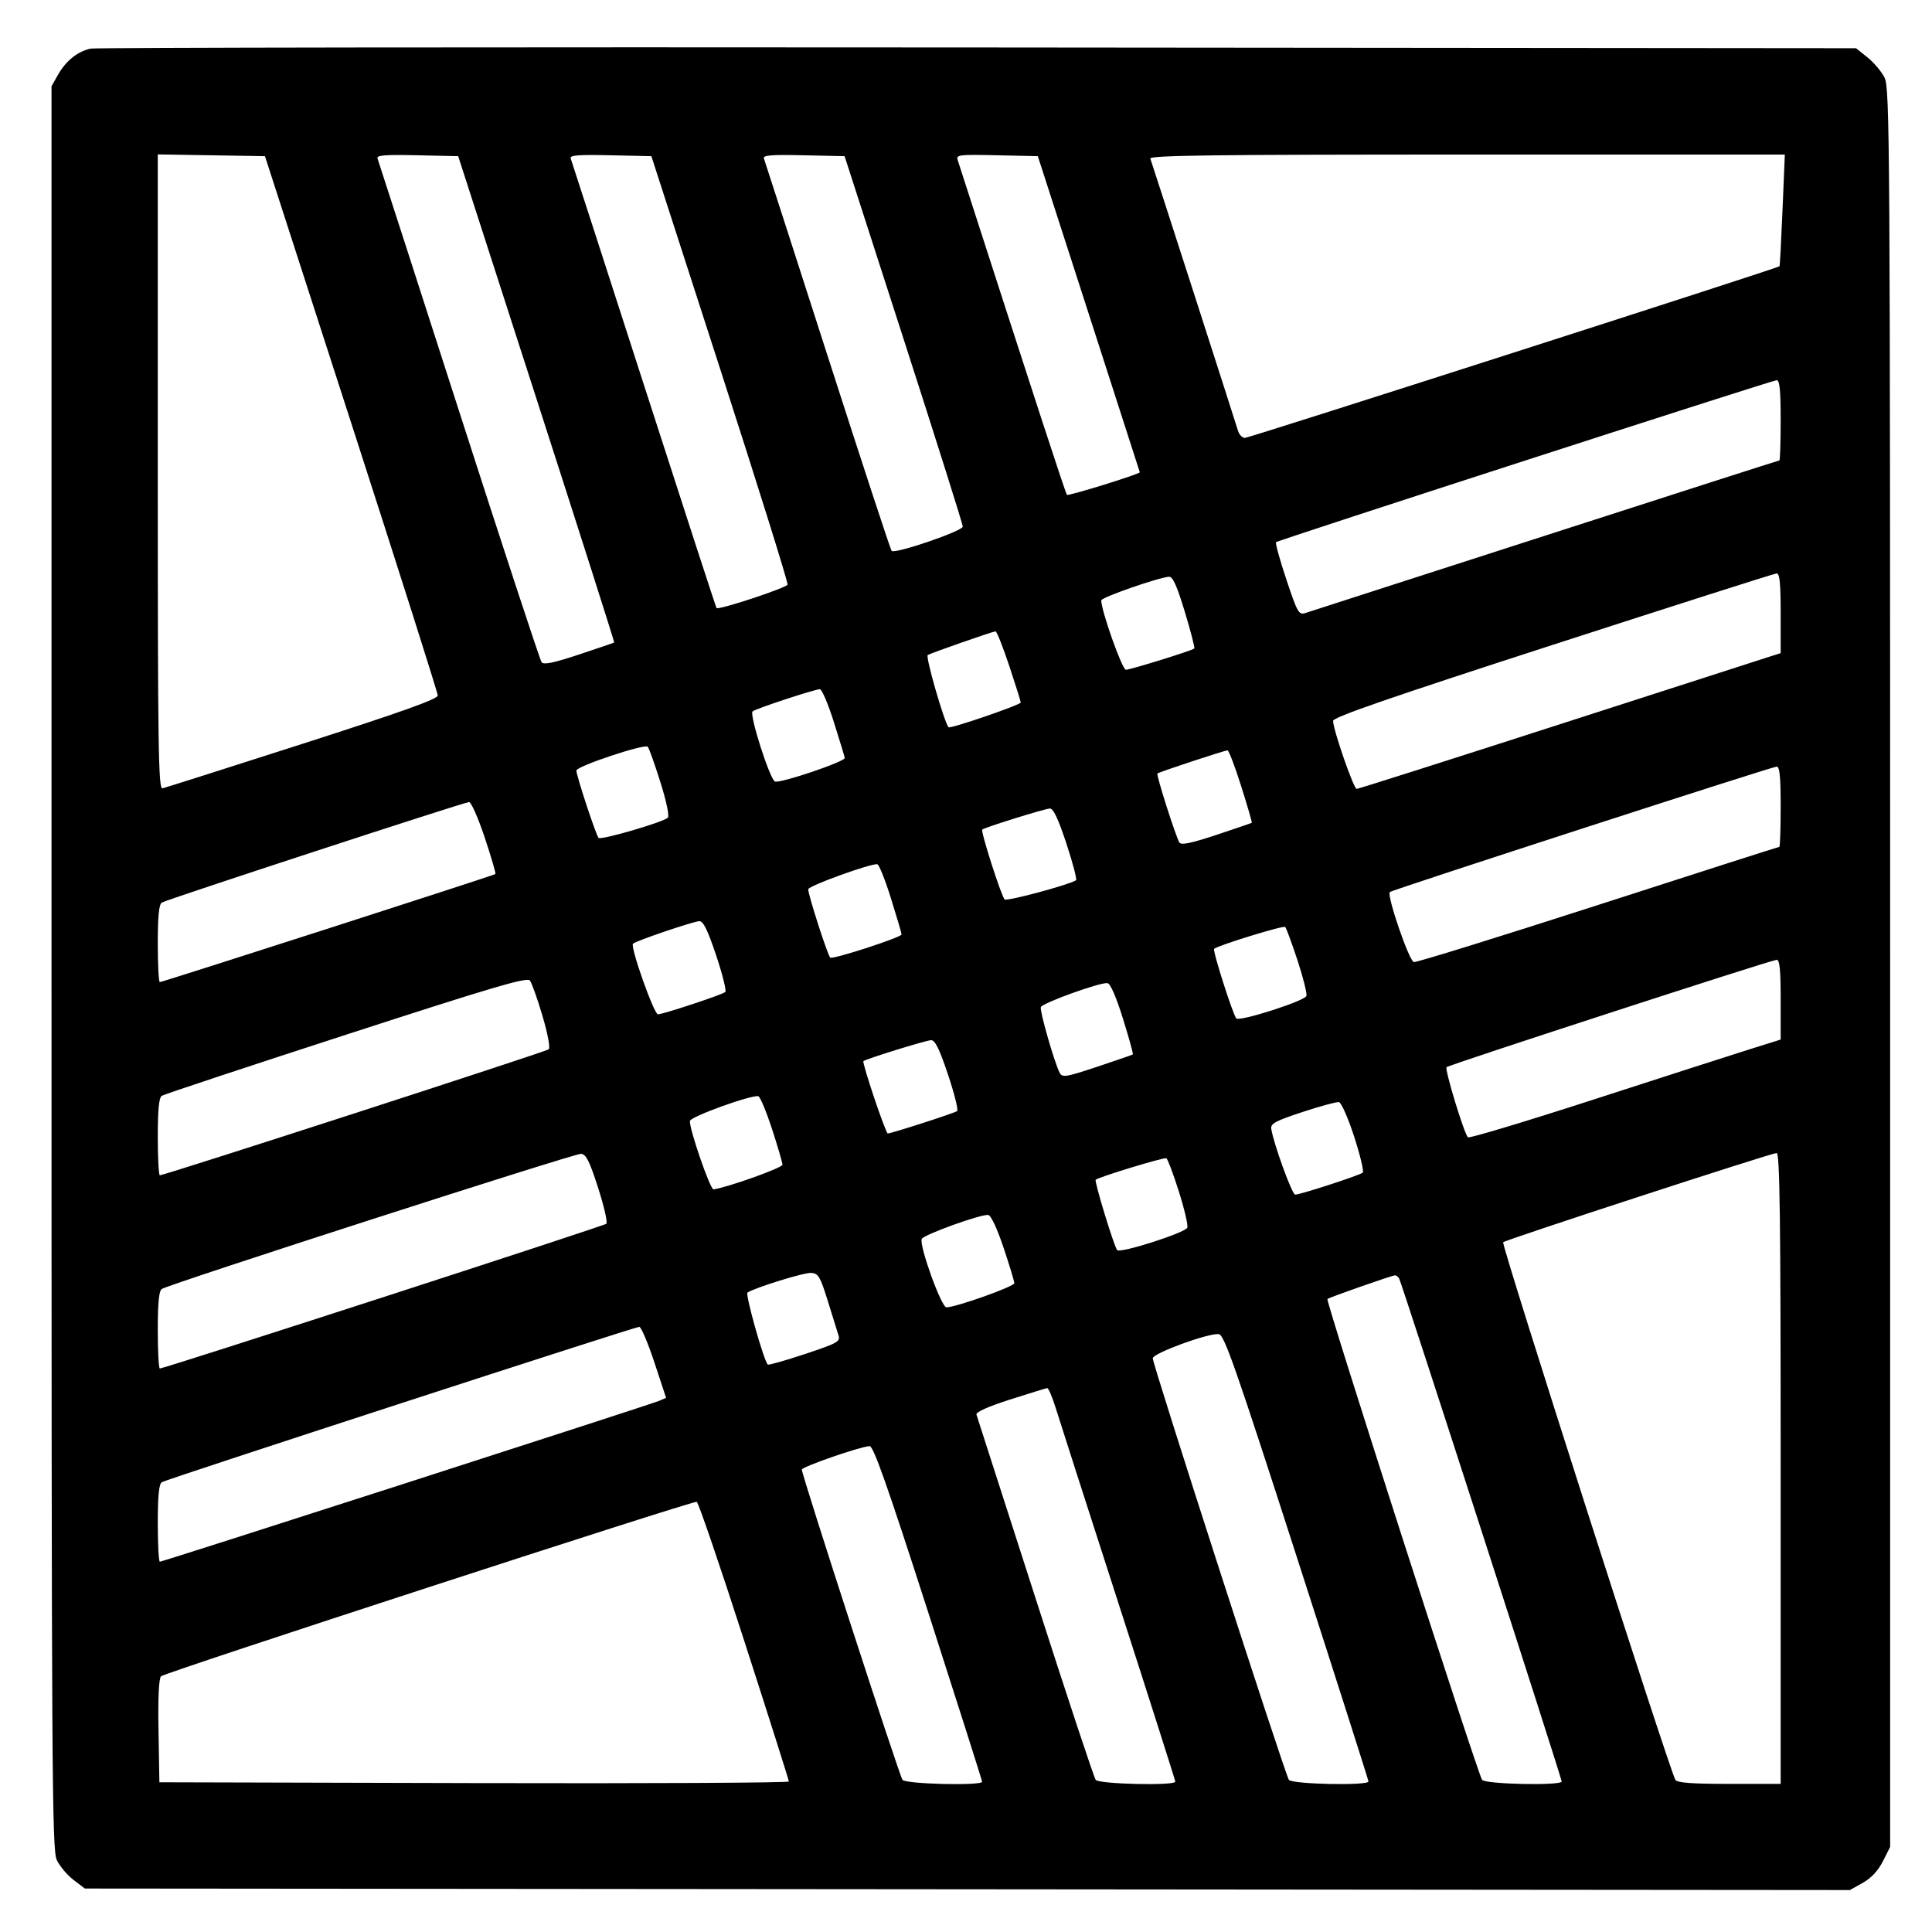
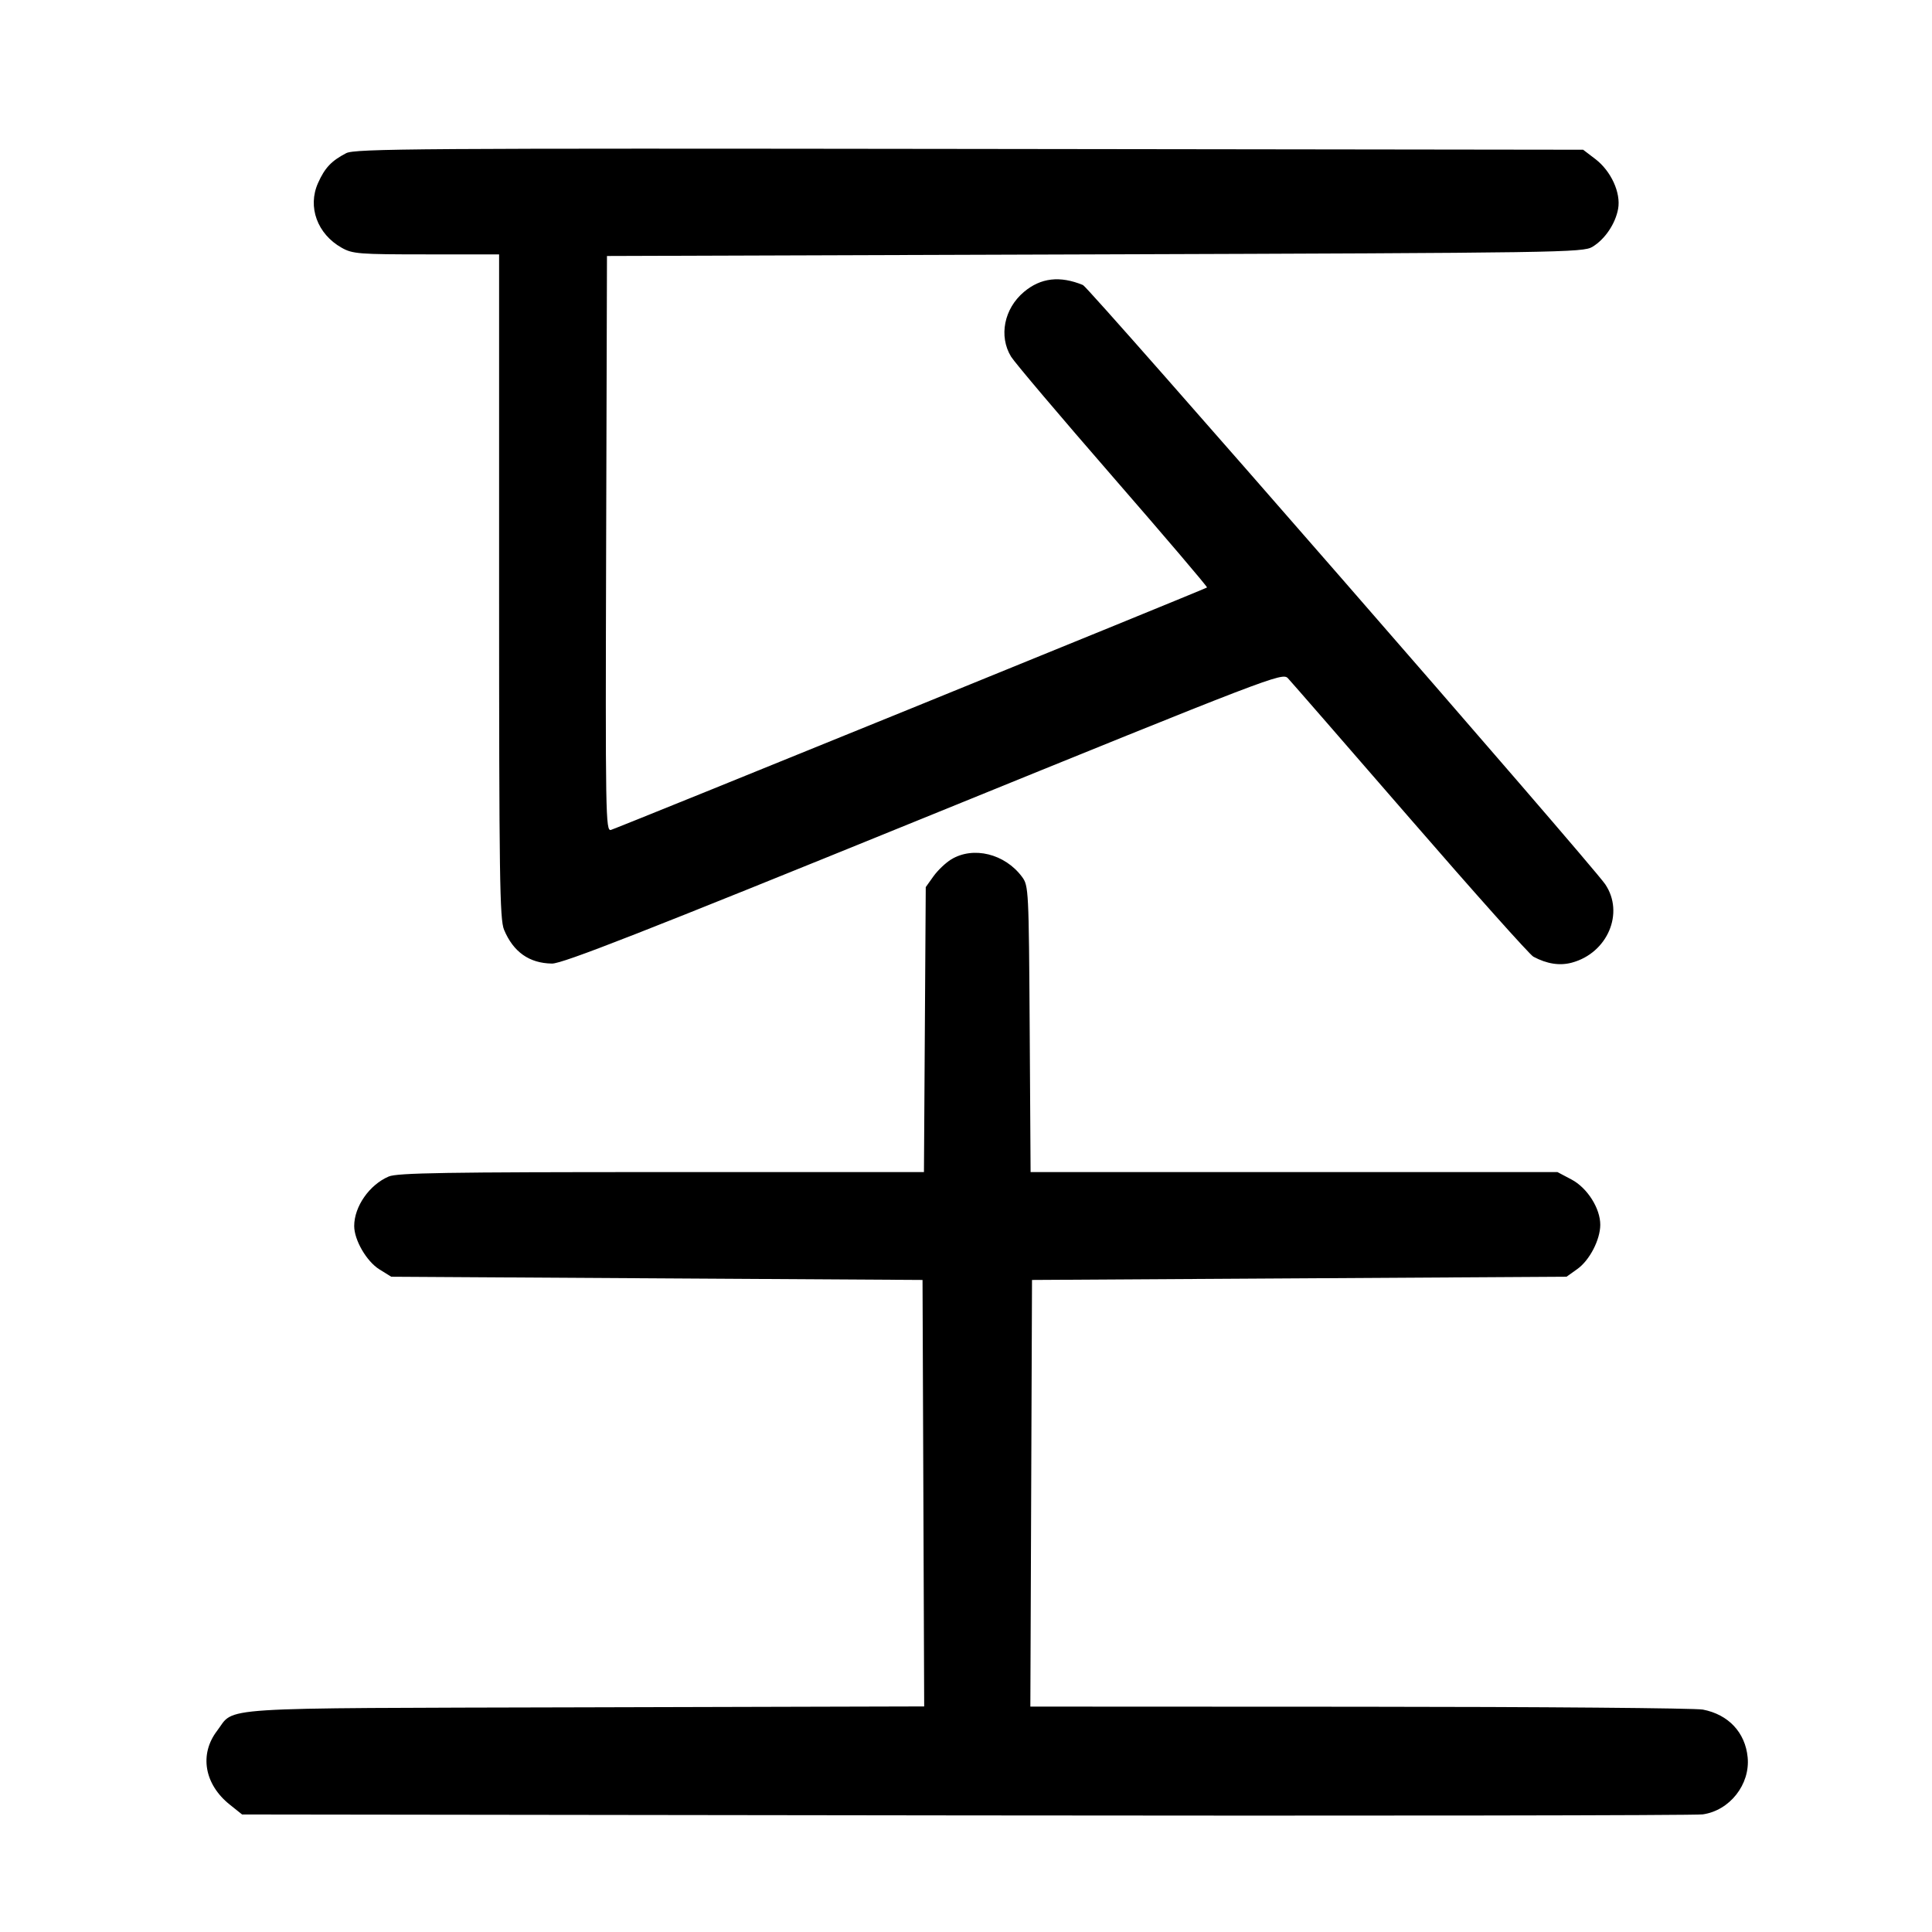
<svg xmlns="http://www.w3.org/2000/svg" width="1000" height="1000" viewBox="0 0 1000 1000" version="1.1" id="svg5">
-   <path d="M46.989 25.157 C 40.310 26.523,34.197 31.379,30.113 38.560 L 26.667 44.621 26.667 500.808 C 26.667 920.246,26.887 957.460,29.401 962.759 C 30.905 965.928,34.784 970.542,38.021 973.011 L 43.907 977.500 500.704 977.894 L 957.500 978.289 964.167 974.554 C 968.556 972.095,972.114 968.282,974.583 963.390 L 978.333 955.960 978.331 500.897 C 978.328 70.950,978.167 45.518,975.414 40.119 C 973.811 36.975,969.839 32.279,966.586 29.682 L 960.671 24.961 506.250 24.564 C 256.318 24.345,49.651 24.612,46.989 25.157 M181.859 219.167 C 206.453 295.250,226.582 358.625,226.591 360.000 C 226.602 361.829,207.802 368.541,156.574 385.000 C 118.056 397.375,85.445 407.742,84.104 408.039 C 81.978 408.509,81.667 387.576,81.667 244.249 L 81.667 79.919 109.405 80.376 L 137.143 80.833 181.859 219.167 M277.728 206.547 C 300.040 275.689,318.117 332.396,317.898 332.562 C 317.679 332.729,309.474 335.529,299.665 338.784 C 286.534 343.142,281.434 344.193,280.330 342.769 C 279.506 341.704,260.241 283.083,237.518 212.500 C 214.796 141.917,195.845 83.206,195.404 82.032 C 194.774 80.352,199.134 79.997,215.882 80.365 L 237.161 80.833 277.728 206.547 M372.709 190.833 C 392.266 251.333,407.986 301.628,407.641 302.599 C 407.037 304.302,371.955 315.880,370.879 314.732 C 370.587 314.421,353.665 262.417,333.274 199.167 C 312.883 135.917,295.840 83.206,295.401 82.032 C 294.774 80.352,299.134 79.997,315.878 80.365 L 337.151 80.833 372.709 190.833 M467.747 175.617 C 484.569 227.748,498.333 271.371,498.333 272.557 C 498.333 274.863,463.239 286.863,461.505 285.150 C 460.958 284.609,446.041 239.167,428.356 184.167 C 410.671 129.167,395.842 83.206,395.403 82.032 C 394.774 80.352,399.134 79.997,415.882 80.365 L 437.160 80.833 467.747 175.617 M563.548 162.500 C 578.054 207.417,589.940 244.292,589.961 244.446 C 590.086 245.344,552.968 256.857,552.252 256.141 C 551.550 255.439,536.468 209.227,495.701 82.866 C 494.811 80.110,496.254 79.932,515.959 80.366 L 537.175 80.833 563.548 162.500 M922.628 108.728 C 921.971 124.528,921.267 137.622,921.064 137.825 C 920.057 138.832,646.496 226.667,644.366 226.667 C 643.005 226.667,641.389 224.979,640.775 222.917 C 639.271 217.869,596.385 84.725,595.411 82.083 C 594.800 80.426,628.263 80.000,759.233 80.000 L 923.823 80.000 922.628 108.728 M921.667 217.500 C 921.667 228.958,921.365 238.333,920.996 238.333 C 920.627 238.333,866.065 255.850,799.746 277.258 C 733.427 298.667,677.550 316.695,675.575 317.321 C 672.260 318.370,671.510 317.035,665.819 299.957 C 662.428 289.782,660.020 281.092,660.466 280.645 C 661.518 279.593,916.839 196.977,919.583 196.800 C 921.146 196.700,921.667 201.873,921.667 217.500 M921.667 317.371 L 921.667 338.075 916.250 339.782 C 913.271 340.721,864.230 356.530,807.270 374.912 C 750.309 393.294,703.031 408.333,702.207 408.333 C 700.654 408.333,690.000 377.605,690.000 373.126 C 690.000 371.240,719.167 361.146,803.750 333.760 C 866.313 313.503,918.438 296.871,919.583 296.798 C 921.145 296.700,921.667 301.848,921.667 317.371 M613.267 316.695 C 616.328 326.795,618.532 335.336,618.166 335.676 C 617.006 336.754,585.059 346.667,582.745 346.667 C 580.850 346.667,570.000 316.095,570.000 310.757 C 570.000 309.224,599.561 298.919,605.101 298.520 C 607.010 298.383,609.185 303.223,613.267 316.695 M522.362 344.586 C 525.646 354.442,528.333 363.005,528.333 363.615 C 528.333 364.836,491.758 377.371,490.963 376.423 C 488.685 373.706,478.928 339.829,480.198 339.044 C 481.886 338.001,513.353 327.012,515.279 326.793 C 515.891 326.724,519.078 334.731,522.362 344.586 M431.609 373.750 C 434.573 383.146,437.111 391.490,437.249 392.292 C 437.573 394.174,403.892 405.571,401.133 404.512 C 398.505 403.504,387.752 369.885,389.526 368.223 C 390.966 366.874,421.385 356.841,424.360 356.734 C 425.384 356.697,428.646 364.354,431.609 373.750 M341.762 404.667 C 344.926 414.719,346.544 422.423,345.666 423.254 C 343.187 425.603,310.975 434.985,309.819 433.695 C 308.444 432.161,298.333 401.470,298.333 398.829 C 298.333 396.637,333.495 384.906,335.263 386.507 C 335.866 387.053,338.791 395.225,341.762 404.667 M642.441 406.944 C 645.683 417.180,648.147 425.699,647.917 425.876 C 647.688 426.053,639.446 428.871,629.603 432.138 C 616.606 436.452,611.370 437.543,610.480 436.123 C 608.601 433.126,598.375 401.069,599.075 400.370 C 599.806 399.638,633.631 388.469,635.358 388.389 C 636.013 388.358,639.200 396.708,642.441 406.944 M921.667 417.500 C 921.667 428.958,921.357 438.333,920.979 438.333 C 920.600 438.333,878.426 451.855,827.259 468.381 C 776.092 484.908,733.140 498.220,731.811 497.964 C 729.351 497.490,717.676 463.445,719.381 461.720 C 720.466 460.622,916.701 396.991,919.583 396.803 C 921.146 396.701,921.667 401.872,921.667 417.500 M250.868 433.438 C 254.247 443.579,256.747 452.116,256.423 452.408 C 255.655 453.100,84.100 508.333,82.719 508.333 C 82.140 508.333,81.667 499.378,81.667 488.432 C 81.667 474.391,82.277 468.133,83.741 467.182 C 86.082 465.660,239.760 415.381,242.779 415.149 C 243.849 415.067,247.489 423.297,250.868 433.438 M551.981 436.660 C 555.311 446.740,557.540 455.283,556.934 455.645 C 552.729 458.157,521.013 466.659,519.987 465.550 C 518.173 463.587,507.506 430.265,508.415 429.397 C 509.549 428.313,540.456 418.674,543.380 418.492 C 545.184 418.379,547.689 423.671,551.981 436.660 M461.204 465.129 C 464.190 474.683,466.641 483.025,466.650 483.666 C 466.671 485.142,431.316 496.647,429.744 495.675 C 428.539 494.930,418.333 463.286,418.333 460.295 C 418.333 458.543,451.264 446.637,454.136 447.351 C 455.037 447.575,458.217 455.575,461.204 465.129 M370.679 494.507 C 373.964 504.319,376.093 512.851,375.410 513.466 C 373.868 514.854,343.212 525.000,340.560 525.000 C 338.471 525.000,326.104 490.022,327.637 488.451 C 329.014 487.042,358.715 476.950,361.936 476.798 C 364.006 476.700,366.212 481.169,370.679 494.507 M671.616 497.140 C 674.566 506.109,676.619 514.387,676.178 515.536 C 675.172 518.157,641.546 528.917,639.911 527.141 C 638.163 525.241,627.523 491.905,628.415 491.119 C 630.468 489.309,664.308 478.891,665.209 479.792 C 665.783 480.365,668.666 488.171,671.616 497.140 M921.667 517.371 L 921.667 538.074 905.417 543.176 C 896.479 545.982,860.297 557.633,825.011 569.066 C 789.725 580.500,760.372 589.325,759.782 588.678 C 757.699 586.393,747.677 553.434,748.741 552.370 C 749.974 551.137,916.402 497.003,919.583 496.800 C 921.145 496.700,921.667 501.848,921.667 517.371 M280.784 525.812 C 283.528 535.105,284.880 542.373,284.006 543.136 C 282.605 544.359,85.118 608.333,82.744 608.333 C 82.152 608.333,81.667 599.378,81.667 588.432 C 81.667 574.360,82.276 568.135,83.746 567.182 C 84.890 566.440,127.828 552.203,179.163 535.543 C 255.640 510.724,272.821 505.663,274.278 507.527 C 275.256 508.778,278.183 517.006,280.784 525.812 M581.247 527.257 C 584.345 537.204,586.644 545.535,586.356 545.771 C 586.069 546.006,577.769 548.875,567.912 552.147 C 551.632 557.550,549.853 557.839,548.501 555.298 C 545.841 550.297,538.077 523.269,538.735 521.296 C 539.440 519.179,569.413 508.375,573.224 508.864 C 574.722 509.056,577.720 515.928,581.247 527.257 M490.679 556.174 C 493.964 565.986,496.093 574.494,495.410 575.082 C 494.247 576.081,461.429 586.667,459.495 586.667 C 458.411 586.667,446.083 550.009,446.911 549.247 C 448.143 548.112,479.296 538.464,481.936 538.400 C 483.990 538.351,486.248 542.941,490.679 556.174 M399.573 584.300 C 402.547 593.393,404.984 601.749,404.990 602.868 C 404.998 604.455,376.773 614.543,369.324 615.616 C 367.607 615.863,356.550 583.737,357.125 580.172 C 357.484 577.945,388.891 566.605,392.500 567.400 C 393.417 567.602,396.600 575.207,399.573 584.300 M700.908 588.299 C 704.021 597.905,706.028 606.293,705.367 606.938 C 704.006 608.268,673.103 618.333,670.382 618.333 C 668.775 618.333,659.222 592.055,658.004 584.286 C 657.579 581.577,660.120 580.208,674.167 575.577 C 683.333 572.555,691.827 570.252,693.041 570.458 C 694.255 570.664,697.795 578.693,700.908 588.299 M309.592 614.833 C 312.659 624.366,314.567 632.729,313.834 633.418 C 312.594 634.583,85.085 708.333,82.733 708.333 C 82.146 708.333,81.667 699.378,81.667 688.432 C 81.667 674.375,82.277 668.134,83.744 667.182 C 87.789 664.556,297.551 596.921,300.758 597.208 C 303.357 597.441,305.147 601.012,309.592 614.833 M921.667 760.000 L 921.667 923.333 895.098 923.333 C 875.674 923.333,868.167 922.773,867.182 921.250 C 864.307 916.809,776.936 644.100,778.031 642.988 C 779.305 641.694,916.219 597.022,919.583 596.802 C 921.237 596.695,921.667 630.372,921.667 760.000 M610.166 616.679 C 613.048 625.769,615.019 634.212,614.548 635.442 C 613.541 638.066,579.786 648.868,578.237 647.062 C 576.647 645.208,566.339 611.439,567.123 610.655 C 568.519 609.259,602.547 598.897,603.714 599.512 C 604.381 599.864,607.285 607.589,610.166 616.679 M519.435 645.769 C 522.496 654.901,525.000 663.179,525.000 664.165 C 525.000 665.915,494.771 676.667,489.852 676.667 C 487.252 676.667,475.816 645.051,477.063 641.310 C 477.769 639.194,507.727 628.370,511.518 628.862 C 512.917 629.043,516.125 635.895,519.435 645.769 M428.451 673.333 C 430.864 681.125,433.353 689.116,433.982 691.092 C 435.036 694.408,433.706 695.155,416.624 700.848 C 406.449 704.238,397.799 706.688,397.402 706.291 C 395.278 704.167,385.614 669.817,386.915 669.013 C 391.345 666.275,416.405 658.557,419.948 658.839 C 423.585 659.129,424.572 660.812,428.451 673.333 M724.163 661.661 C 725.370 663.614,808.302 920.243,808.321 922.083 C 808.344 924.346,768.908 923.549,767.127 921.250 C 764.920 918.401,686.097 673.348,687.073 672.371 C 687.863 671.582,719.858 660.360,721.985 660.126 C 722.618 660.057,723.599 660.748,724.163 661.661 M338.679 705.089 L 344.765 723.512 341.133 725.084 C 336.713 726.997,84.258 808.333,82.741 808.333 C 82.150 808.333,81.667 799.378,81.667 788.432 C 81.667 774.378,82.277 768.134,83.743 767.182 C 86.018 765.704,328.104 686.935,330.880 686.769 C 331.822 686.713,335.331 694.957,338.679 705.089 M671.199 805.833 C 691.607 869.083,708.312 921.396,708.319 922.083 C 708.345 924.347,668.908 923.549,667.132 921.250 C 665.231 918.789,596.667 706.470,596.667 703.045 C 596.667 700.471,625.174 690.020,630.796 690.533 C 633.640 690.792,639.174 706.585,671.199 805.833 M546.423 728.750 C 548.196 734.479,562.851 780.083,578.990 830.092 C 595.129 880.101,608.333 921.539,608.333 922.176 C 608.333 924.376,568.862 923.490,567.131 921.250 C 566.245 920.104,552.151 877.542,535.810 826.667 C 519.469 775.792,505.788 733.273,505.408 732.180 C 504.971 730.923,511.350 728.070,522.776 724.410 C 532.707 721.229,541.366 718.560,542.016 718.480 C 542.667 718.399,544.650 723.021,546.423 728.750 M480.504 834.721 C 495.810 882.234,508.333 921.609,508.333 922.221 C 508.333 924.391,468.840 923.460,467.132 921.250 C 465.497 919.134,414.976 763.427,415.029 760.670 C 415.058 759.206,444.928 748.838,450.087 748.502 C 452.068 748.373,459.202 768.597,480.504 834.721 M385.197 849.238 C 397.903 888.615,408.307 921.400,408.316 922.092 C 408.326 922.784,335.021 923.159,245.417 922.925 L 82.500 922.500 82.040 895.960 C 81.741 878.773,82.206 868.794,83.358 867.642 C 85.278 865.722,358.205 776.833,360.631 777.338 C 361.436 777.506,372.491 809.861,385.197 849.238 " stroke="none" fill-rule="evenodd" fill="#000000" />
+   <path d="M179.170 79.285 C 171.482 83.305,168.137 86.858,164.605 94.754 C 159.091 107.081,164.241 121.149,176.865 128.245 C 182.508 131.416,185.716 131.667,220.644 131.667 L 258.333 131.667 258.333 303.387 C 258.333 454.149,258.646 475.856,260.897 481.243 C 265.706 492.752,273.944 498.568,285.690 498.746 C 291.124 498.828,332.593 482.589,478.137 423.383 C 658.510 350.010,663.739 348.003,666.609 351.041 C 668.232 352.760,696.709 385.479,729.890 423.750 C 763.070 462.020,791.774 494.165,793.675 495.183 C 800.677 498.930,807.304 499.957,813.582 498.266 C 832.084 493.284,840.916 472.517,830.845 457.676 C 823.641 447.061,563.737 148.849,560.544 147.535 C 548.599 142.620,538.693 143.775,529.992 151.096 C 519.698 159.758,516.866 174.005,523.330 184.608 C 525.154 187.600,548.854 215.586,575.995 246.797 C 603.137 278.009,625.079 303.784,624.755 304.076 C 623.901 304.847,319.718 428.568,316.241 429.559 C 313.465 430.351,313.337 422.796,313.741 281.447 L 314.167 132.500 566.667 131.667 C 808.328 130.869,819.385 130.701,824.243 127.758 C 830.726 123.831,836.123 115.844,837.534 108.087 C 839.041 99.804,833.881 88.525,825.745 82.319 L 819.426 77.500 501.797 77.087 C 216.111 76.715,183.664 76.936,179.170 79.285 M492.314 444.841 C 489.462 446.580,485.337 450.515,483.148 453.585 L 479.167 459.167 478.700 532.917 L 478.234 606.667 342.397 606.667 C 230.761 606.667,205.604 607.076,201.196 608.961 C 191.187 613.244,183.333 624.508,183.333 634.582 C 183.333 641.856,189.753 652.907,196.368 657.020 L 202.500 660.833 340.000 661.667 L 477.500 662.500 477.929 772.873 L 478.357 883.245 302.929 883.706 C 107.060 884.220,121.972 883.266,112.335 895.902 C 103.087 908.026,105.759 923.543,118.905 934.048 L 125.309 939.167 499.738 939.653 C 705.674 939.921,877.386 939.683,881.320 939.124 C 895.290 937.140,905.933 923.632,904.585 909.600 C 903.348 896.728,894.642 887.434,881.430 884.882 C 877.435 884.110,797.474 883.446,703.738 883.406 L 533.310 883.333 533.738 772.917 L 534.167 662.500 672.500 661.667 L 810.833 660.833 816.444 656.832 C 822.752 652.333,828.242 641.763,828.297 634.012 C 828.357 625.506,821.597 614.840,813.400 610.505 L 806.142 606.667 669.788 606.667 L 533.433 606.667 532.967 532.620 C 532.512 460.474,532.411 458.453,529.013 453.870 C 520.132 441.888,503.762 437.860,492.314 444.841 " stroke="none" fill-rule="evenodd" fill="#000000" />
</svg>
